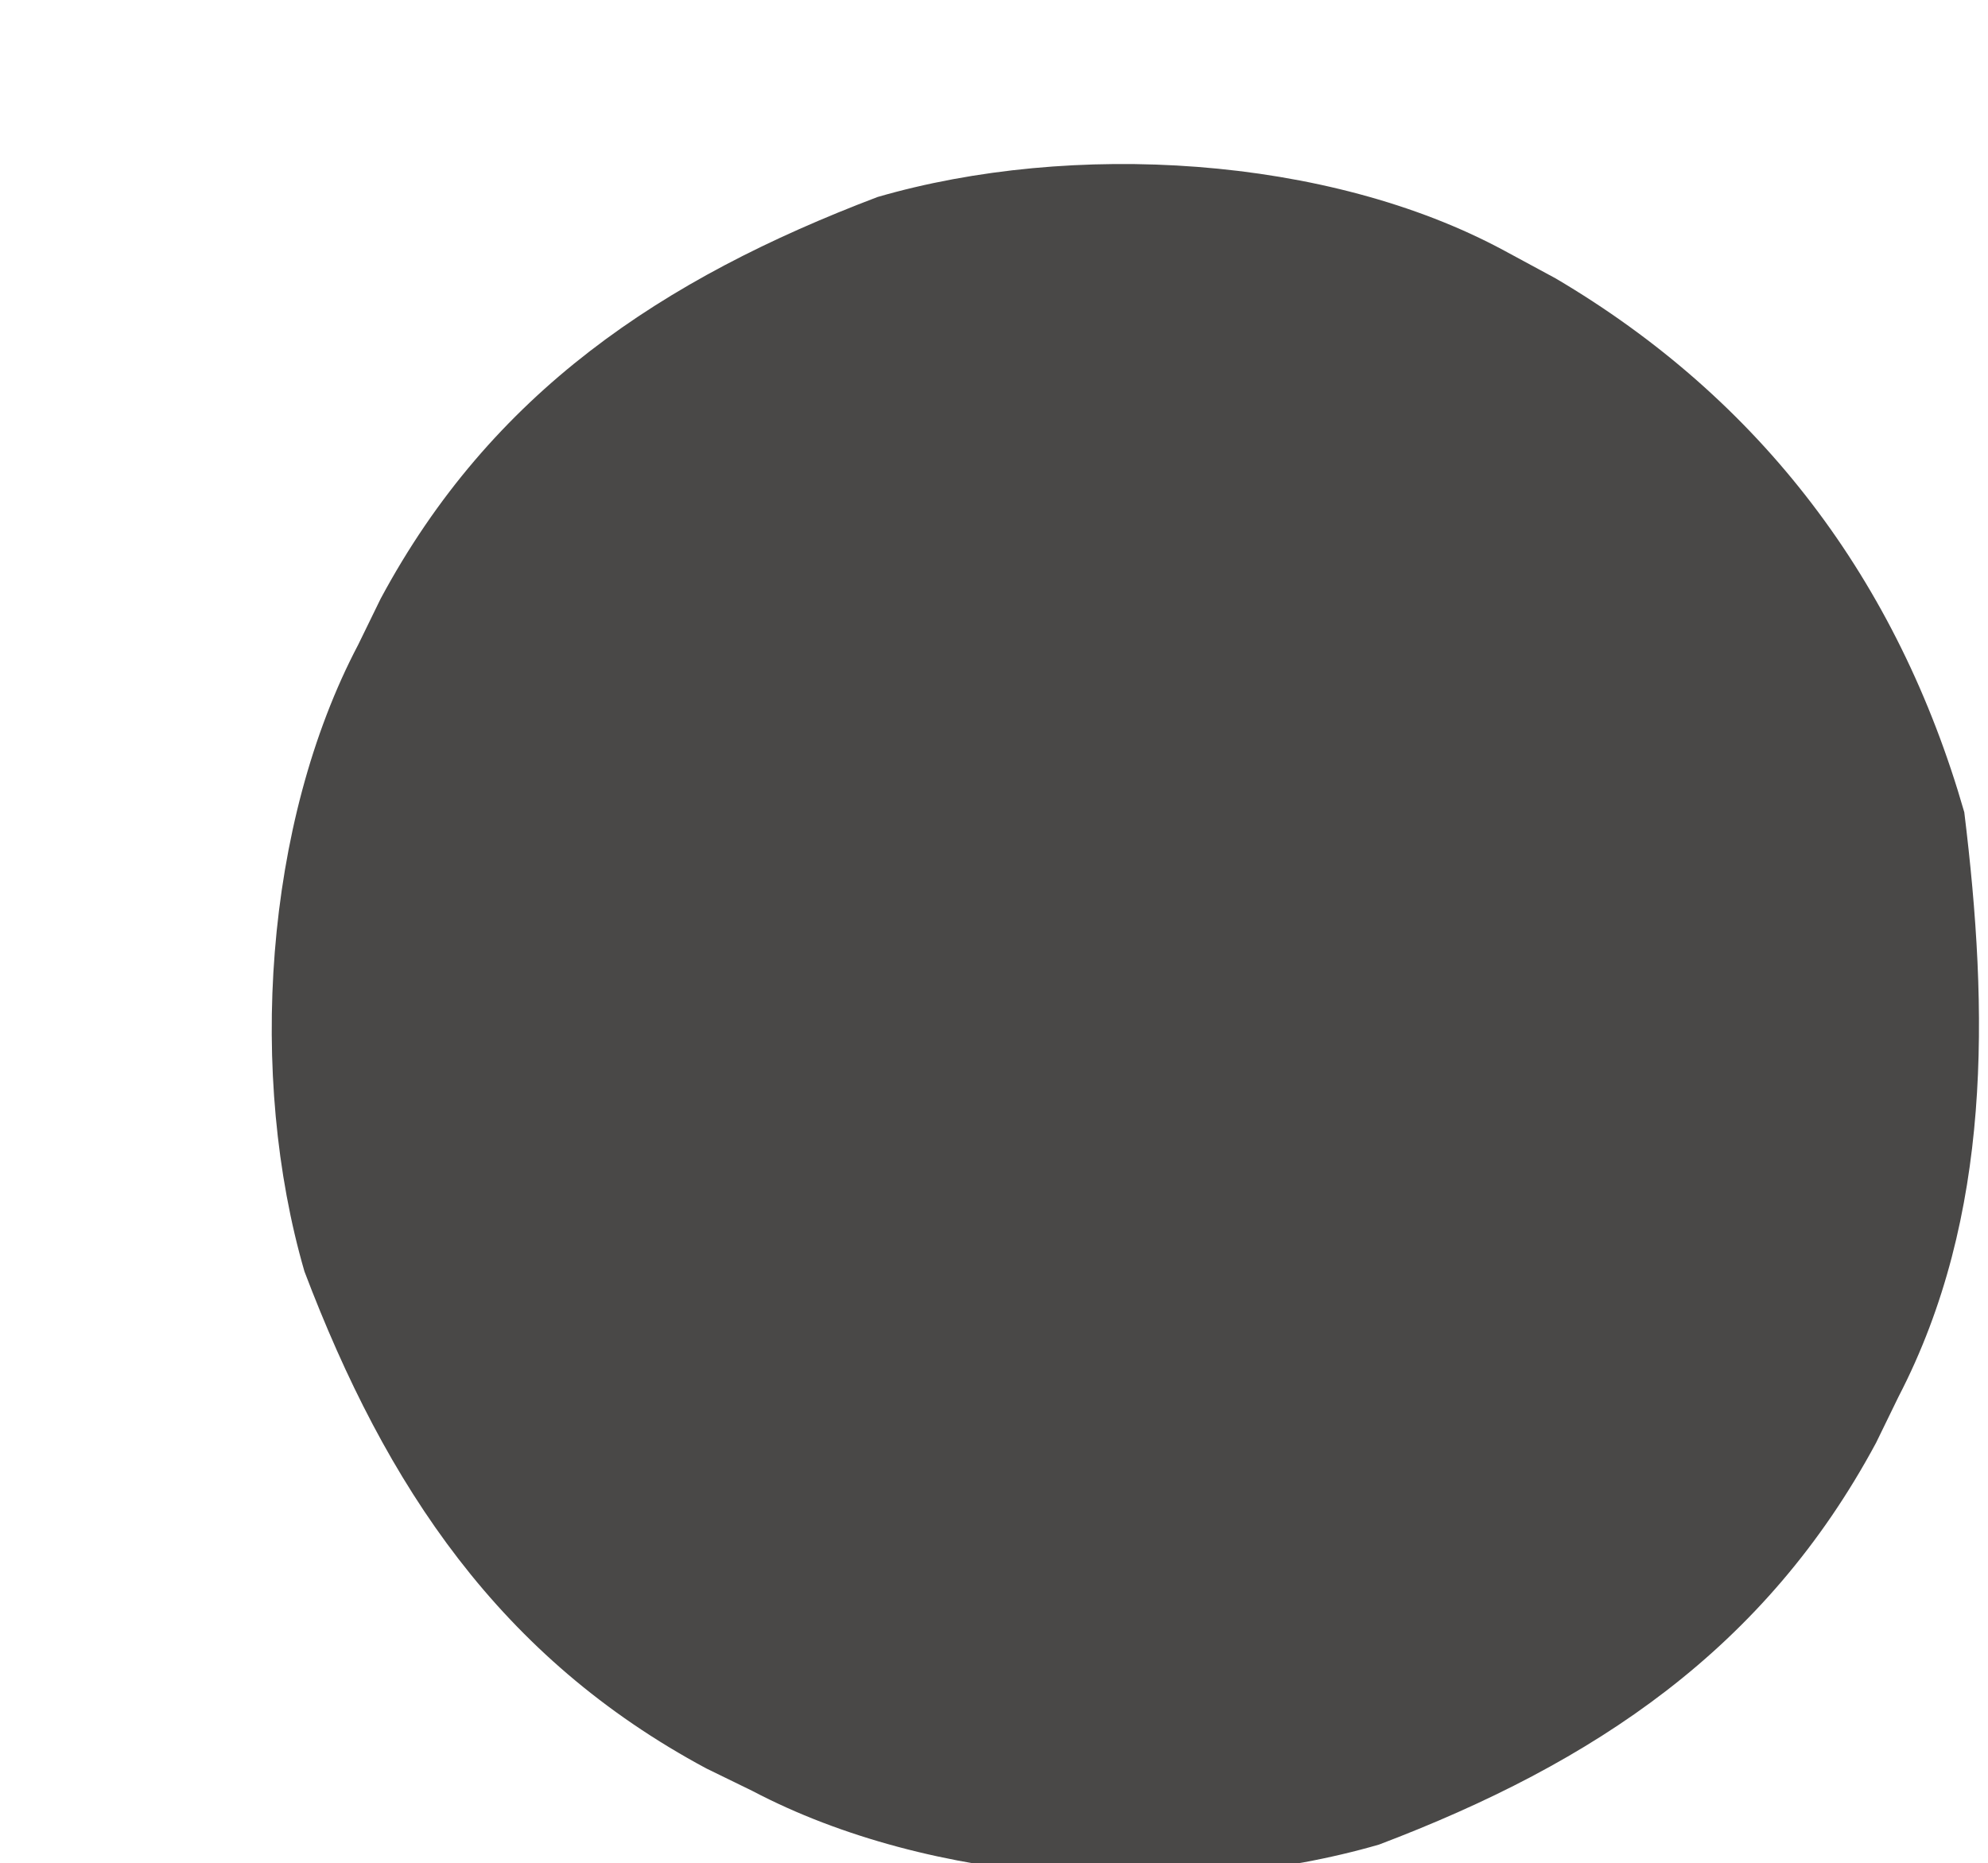
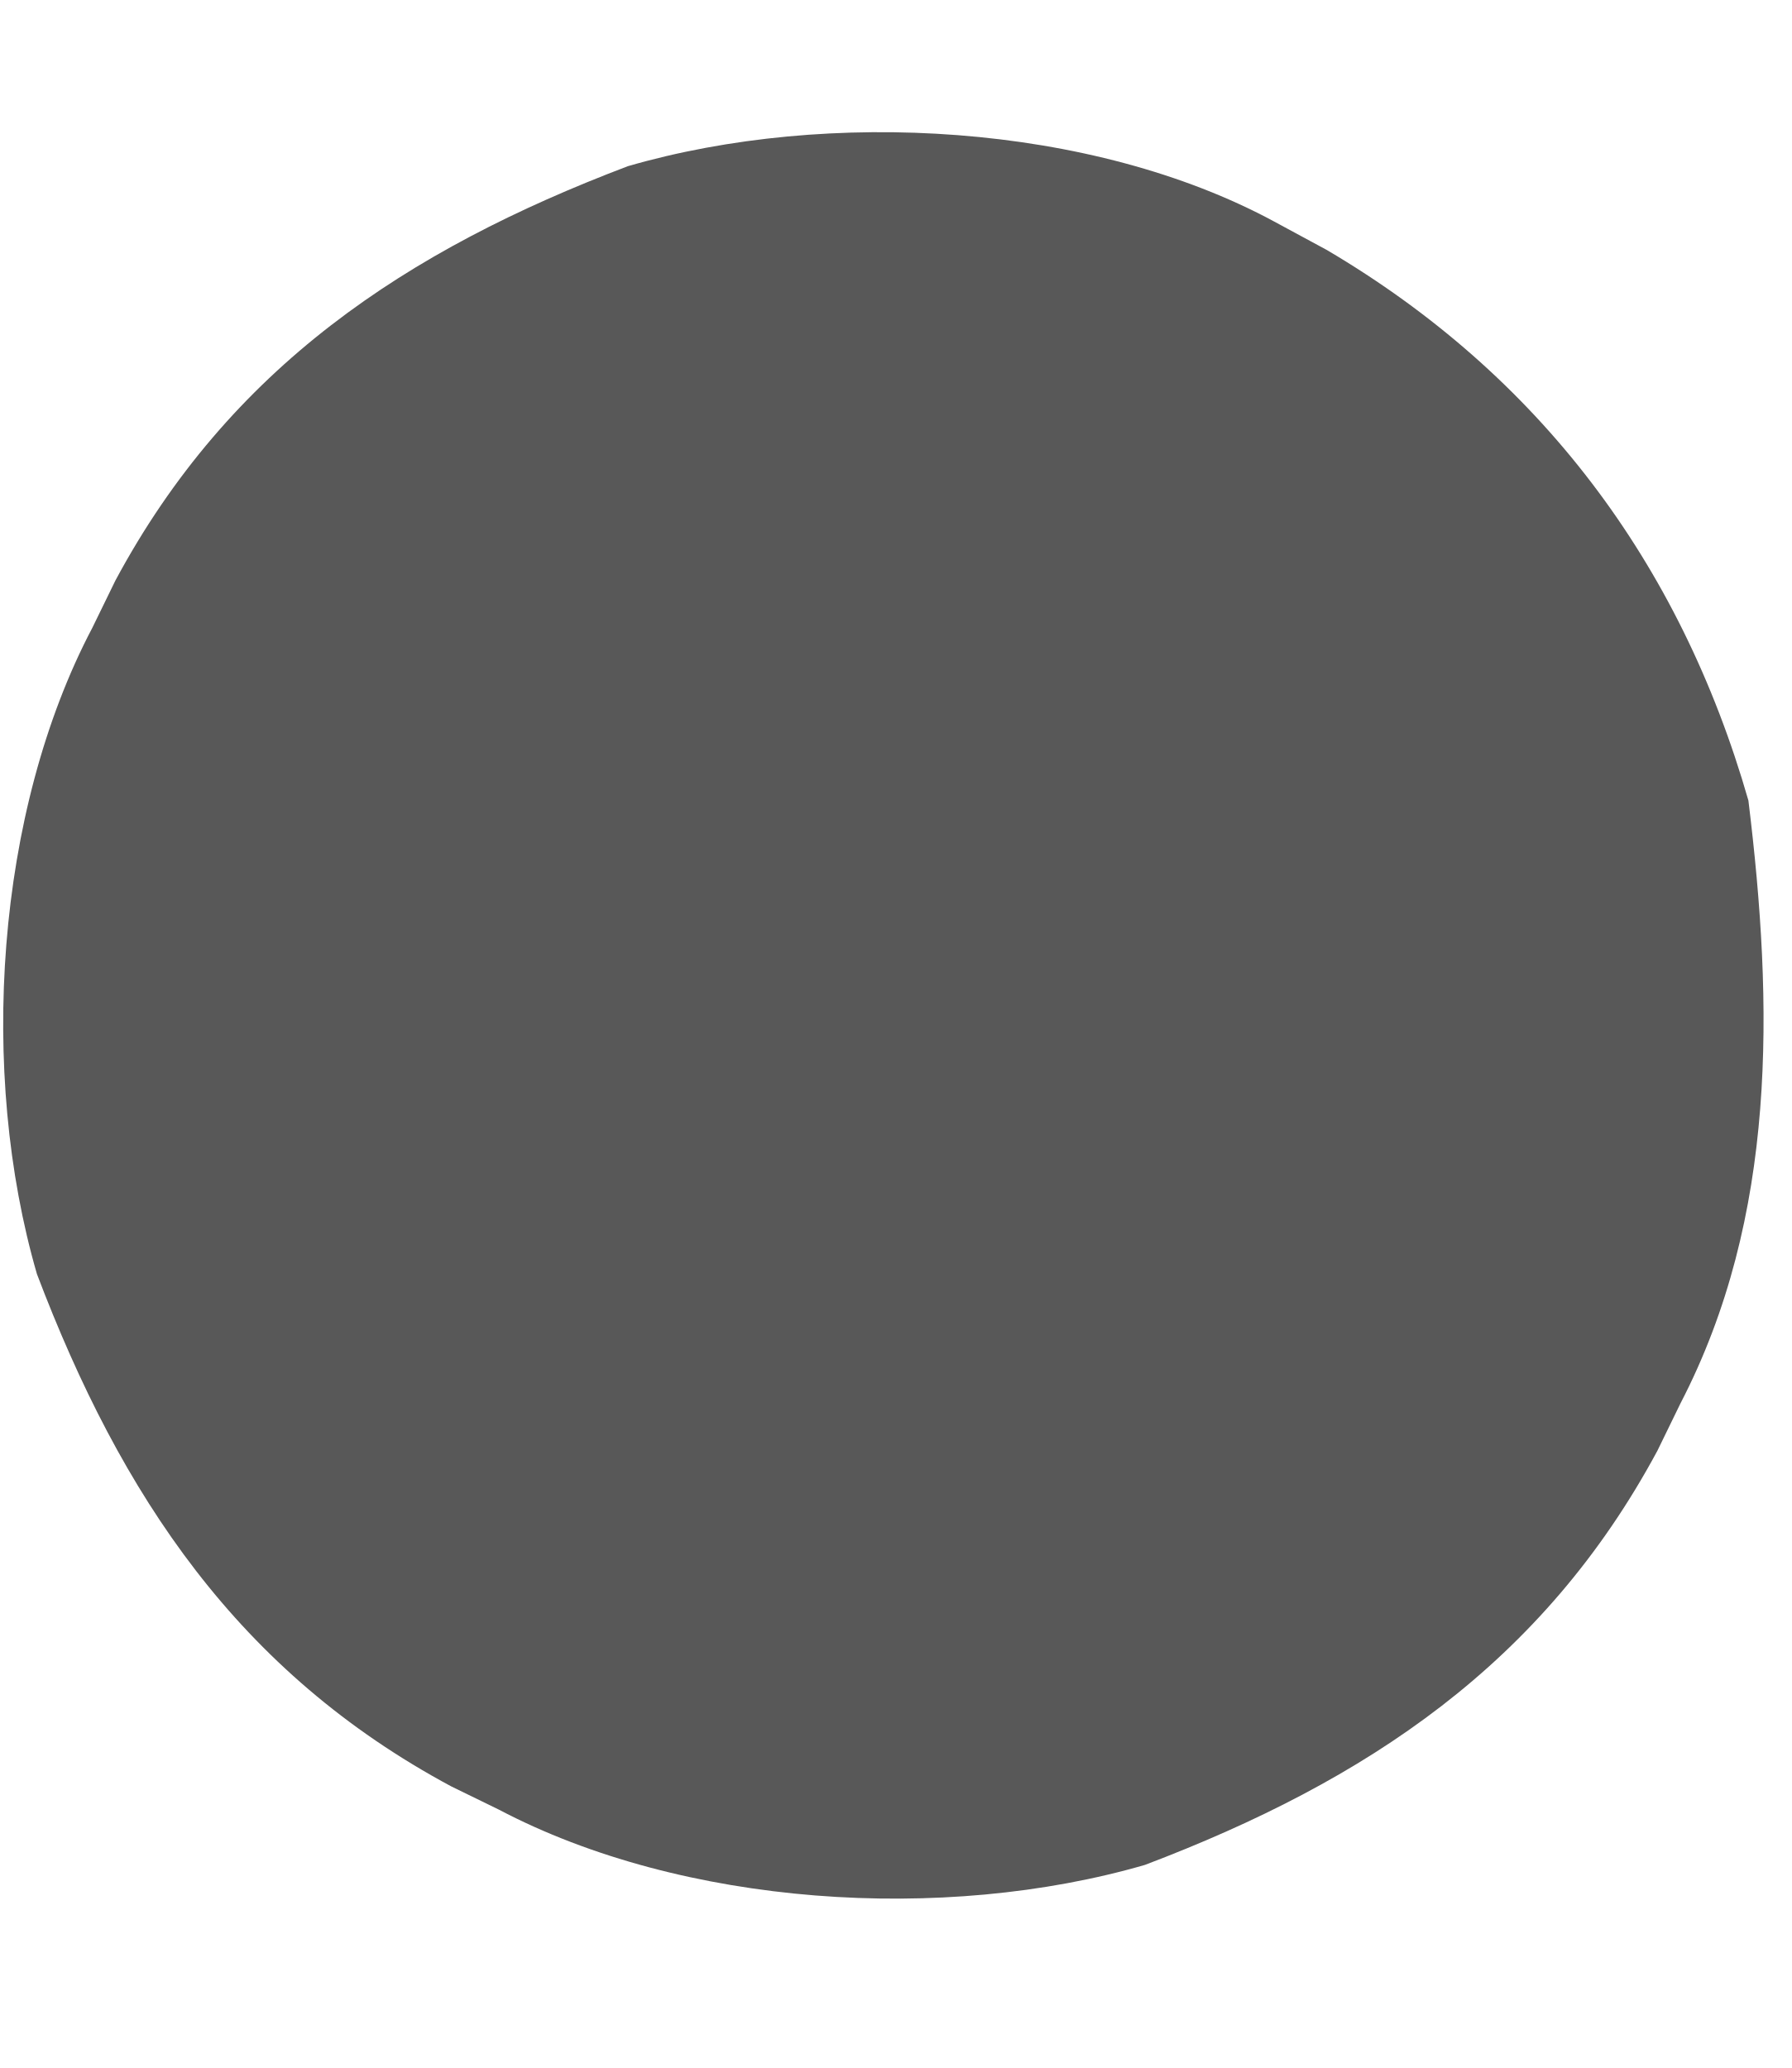
- <svg xmlns="http://www.w3.org/2000/svg" version="1.1" width="111" height="104">
-   <path d="M0 0 C1.413 0.764 1.413 0.764 2.855 1.543 C14.34 8.316 21.971 18.443 25.676 31.355 C27.038 42.463 27.241 53.895 22 64 C21.587 64.847 21.175 65.694 20.75 66.566 C14.56 78.084 5.021 84.439 -7 89 C-17.903 92.165 -32.02 91.253 -42 86 C-42.846 85.588 -43.691 85.175 -44.562 84.75 C-56.084 78.568 -62.44 69.019 -67 57 C-70.165 46.097 -69.253 31.98 -64 22 C-63.587 21.154 -63.175 20.309 -62.75 19.438 C-56.568 7.916 -47.019 1.56 -35 -3 C-24.173 -6.143 -9.875 -5.339 0 0 Z " fill="#494847" transform="translate(84,14)" />
+ <svg xmlns="http://www.w3.org/2000/svg" version="1.1" width="97" height="112">
+   <path d="M0 0 C1.413 0.764 1.413 0.764 2.855 1.543 C14.34 8.316 21.971 18.443 25.676 31.355 C27.038 42.463 27.241 53.895 22 64 C21.587 64.847 21.175 65.694 20.75 66.566 C14.56 78.084 5.021 84.439 -7 89 C-17.903 92.165 -32.02 91.253 -42 86 C-42.846 85.588 -43.691 85.175 -44.562 84.75 C-56.084 78.568 -62.44 69.019 -67 57 C-70.165 46.097 -69.253 31.98 -64 22 C-63.587 21.154 -63.175 20.309 -62.75 19.438 C-56.568 7.916 -47.019 1.56 -35 -3 C-24.173 -6.143 -9.875 -5.339 0 0 Z " fill="#585858" transform="translate(69,12)" />
</svg>
